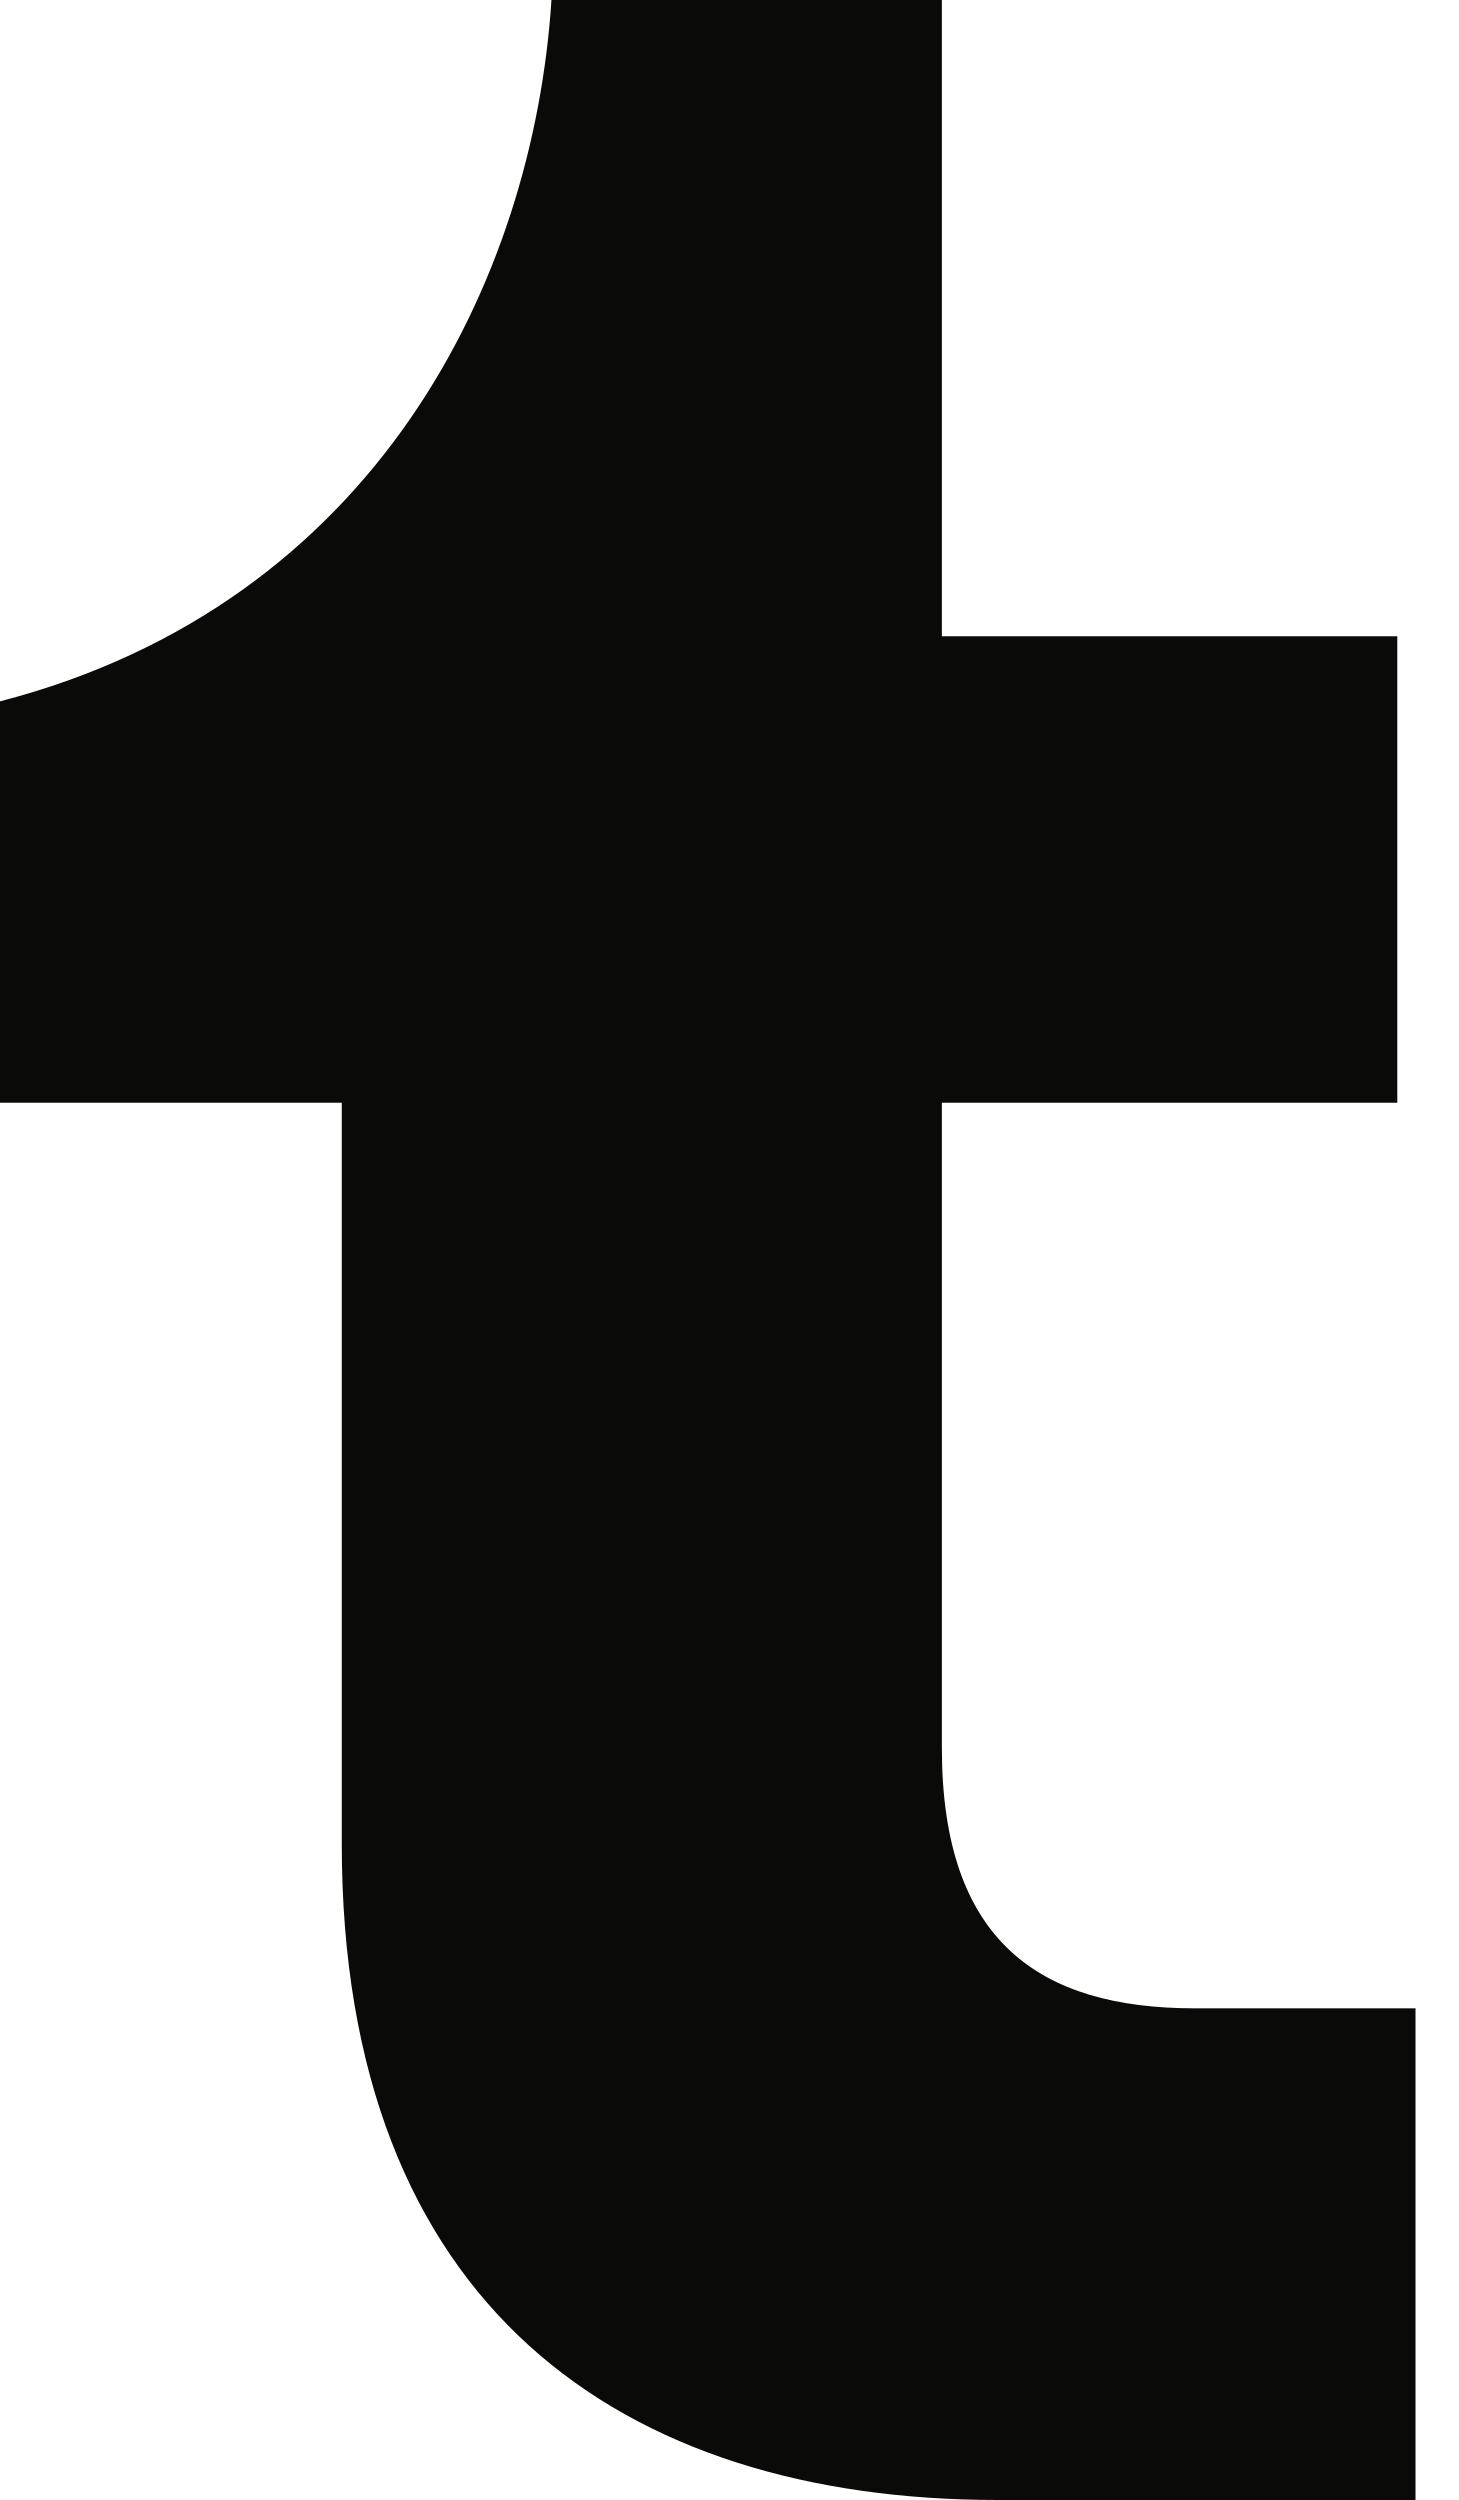
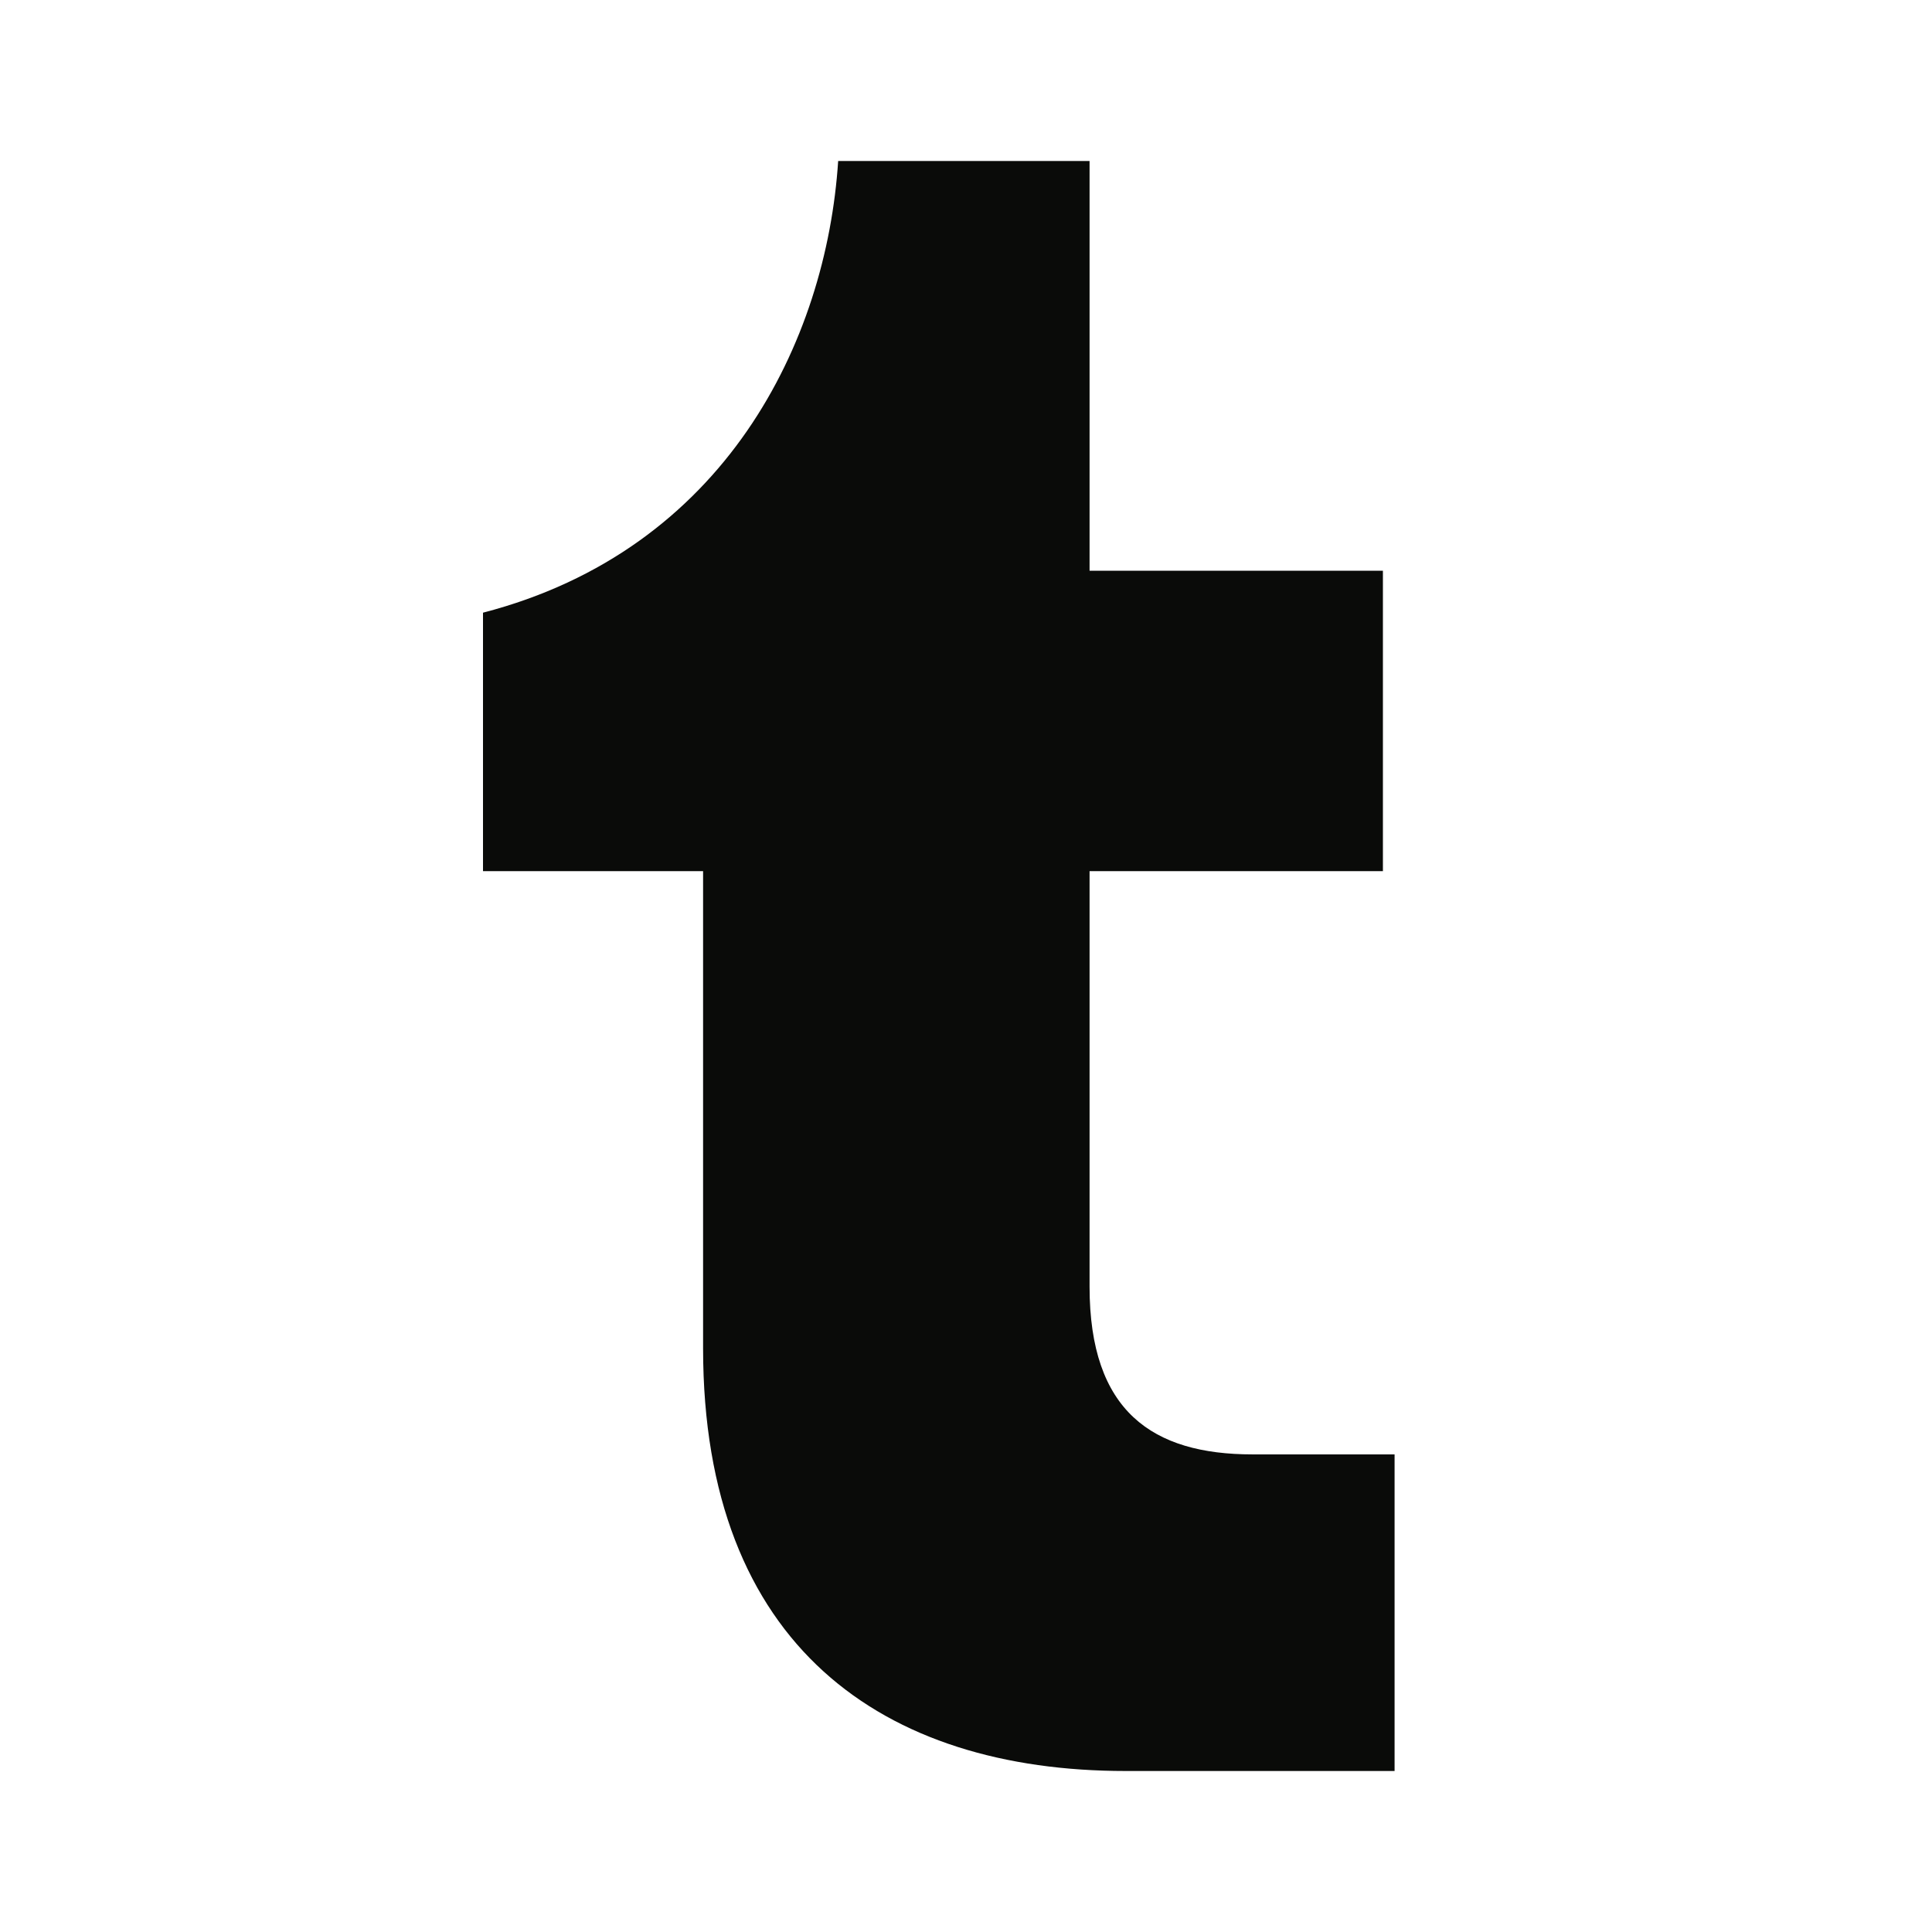
- <svg xmlns="http://www.w3.org/2000/svg" width="14px" height="24px" viewBox="0 0 14 24" version="1.1">
+ <svg xmlns="http://www.w3.org/2000/svg" width="24px" height="24px" viewBox="0 0 24 24" version="1.1">
  <defs />
-   <g id="Page-1" stroke="none" stroke-width="1" fill="none" fill-rule="evenodd">
-     <path d="M9.58,24 C5.971,24 3.281,22.143 3.281,17.701 L3.281,10.586 L0,10.586 L0,6.733 C3.61,5.796 5.12,2.69 5.294,0 L9.042,0 L9.042,6.108 L13.414,6.108 L13.414,10.586 L9.042,10.586 L9.042,16.781 C9.042,18.638 9.979,19.28 11.471,19.28 L13.589,19.28 L13.589,24 L9.58,24" id="Fill-14" fill="#0A0B09" />
+   <g id="Tumblr" stroke="none" stroke-width="1" fill="none" fill-rule="evenodd">
+     <g id="tumblr" transform="translate(6, 2)" fill="#0A0B09" fill-rule="nonzero">
+       <path d="M7.983,20 C4.976,20 2.734,18.453 2.734,14.75 L2.734,8.822 L0,8.822 L0,5.611 C3.009,4.83 4.266,2.242 4.412,0 L7.535,0 L7.535,5.09 L11.179,5.09 L11.179,8.822 L7.535,8.822 L7.535,13.984 C7.535,15.532 8.316,16.067 9.559,16.067 L11.324,16.067 L11.324,20 L7.983,20" id="shape" />
+     </g>
  </g>
</svg>
